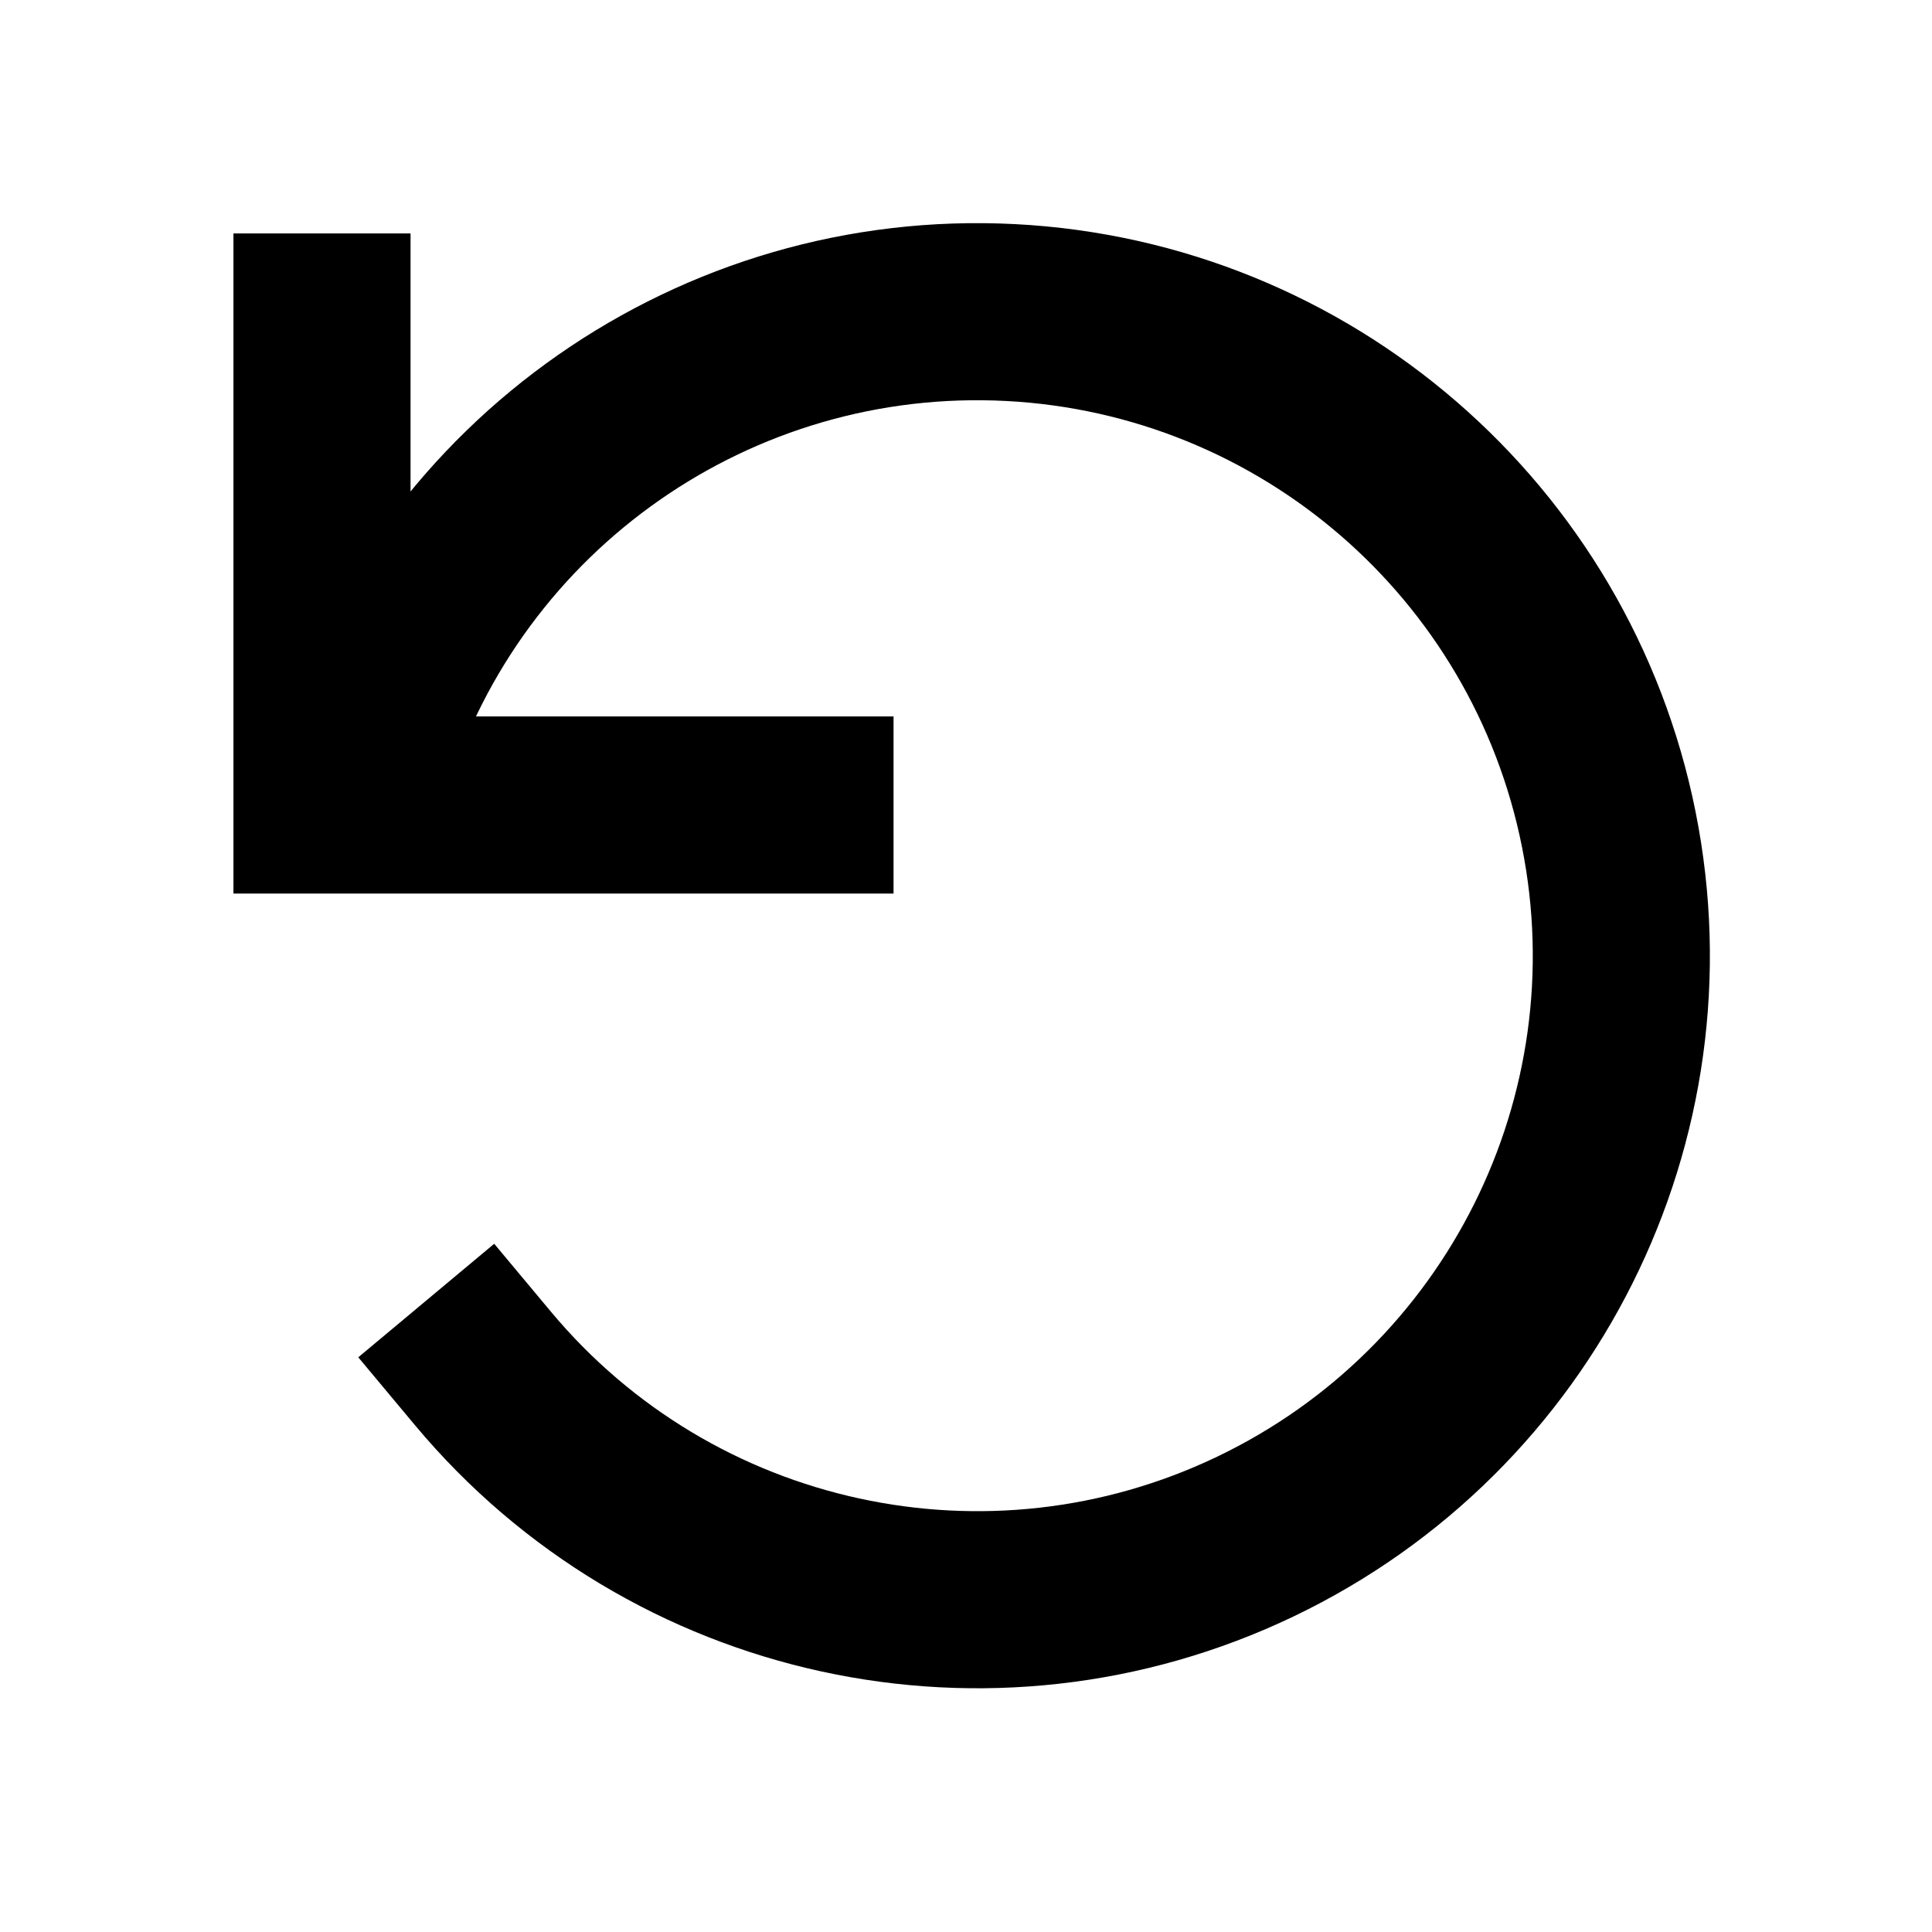
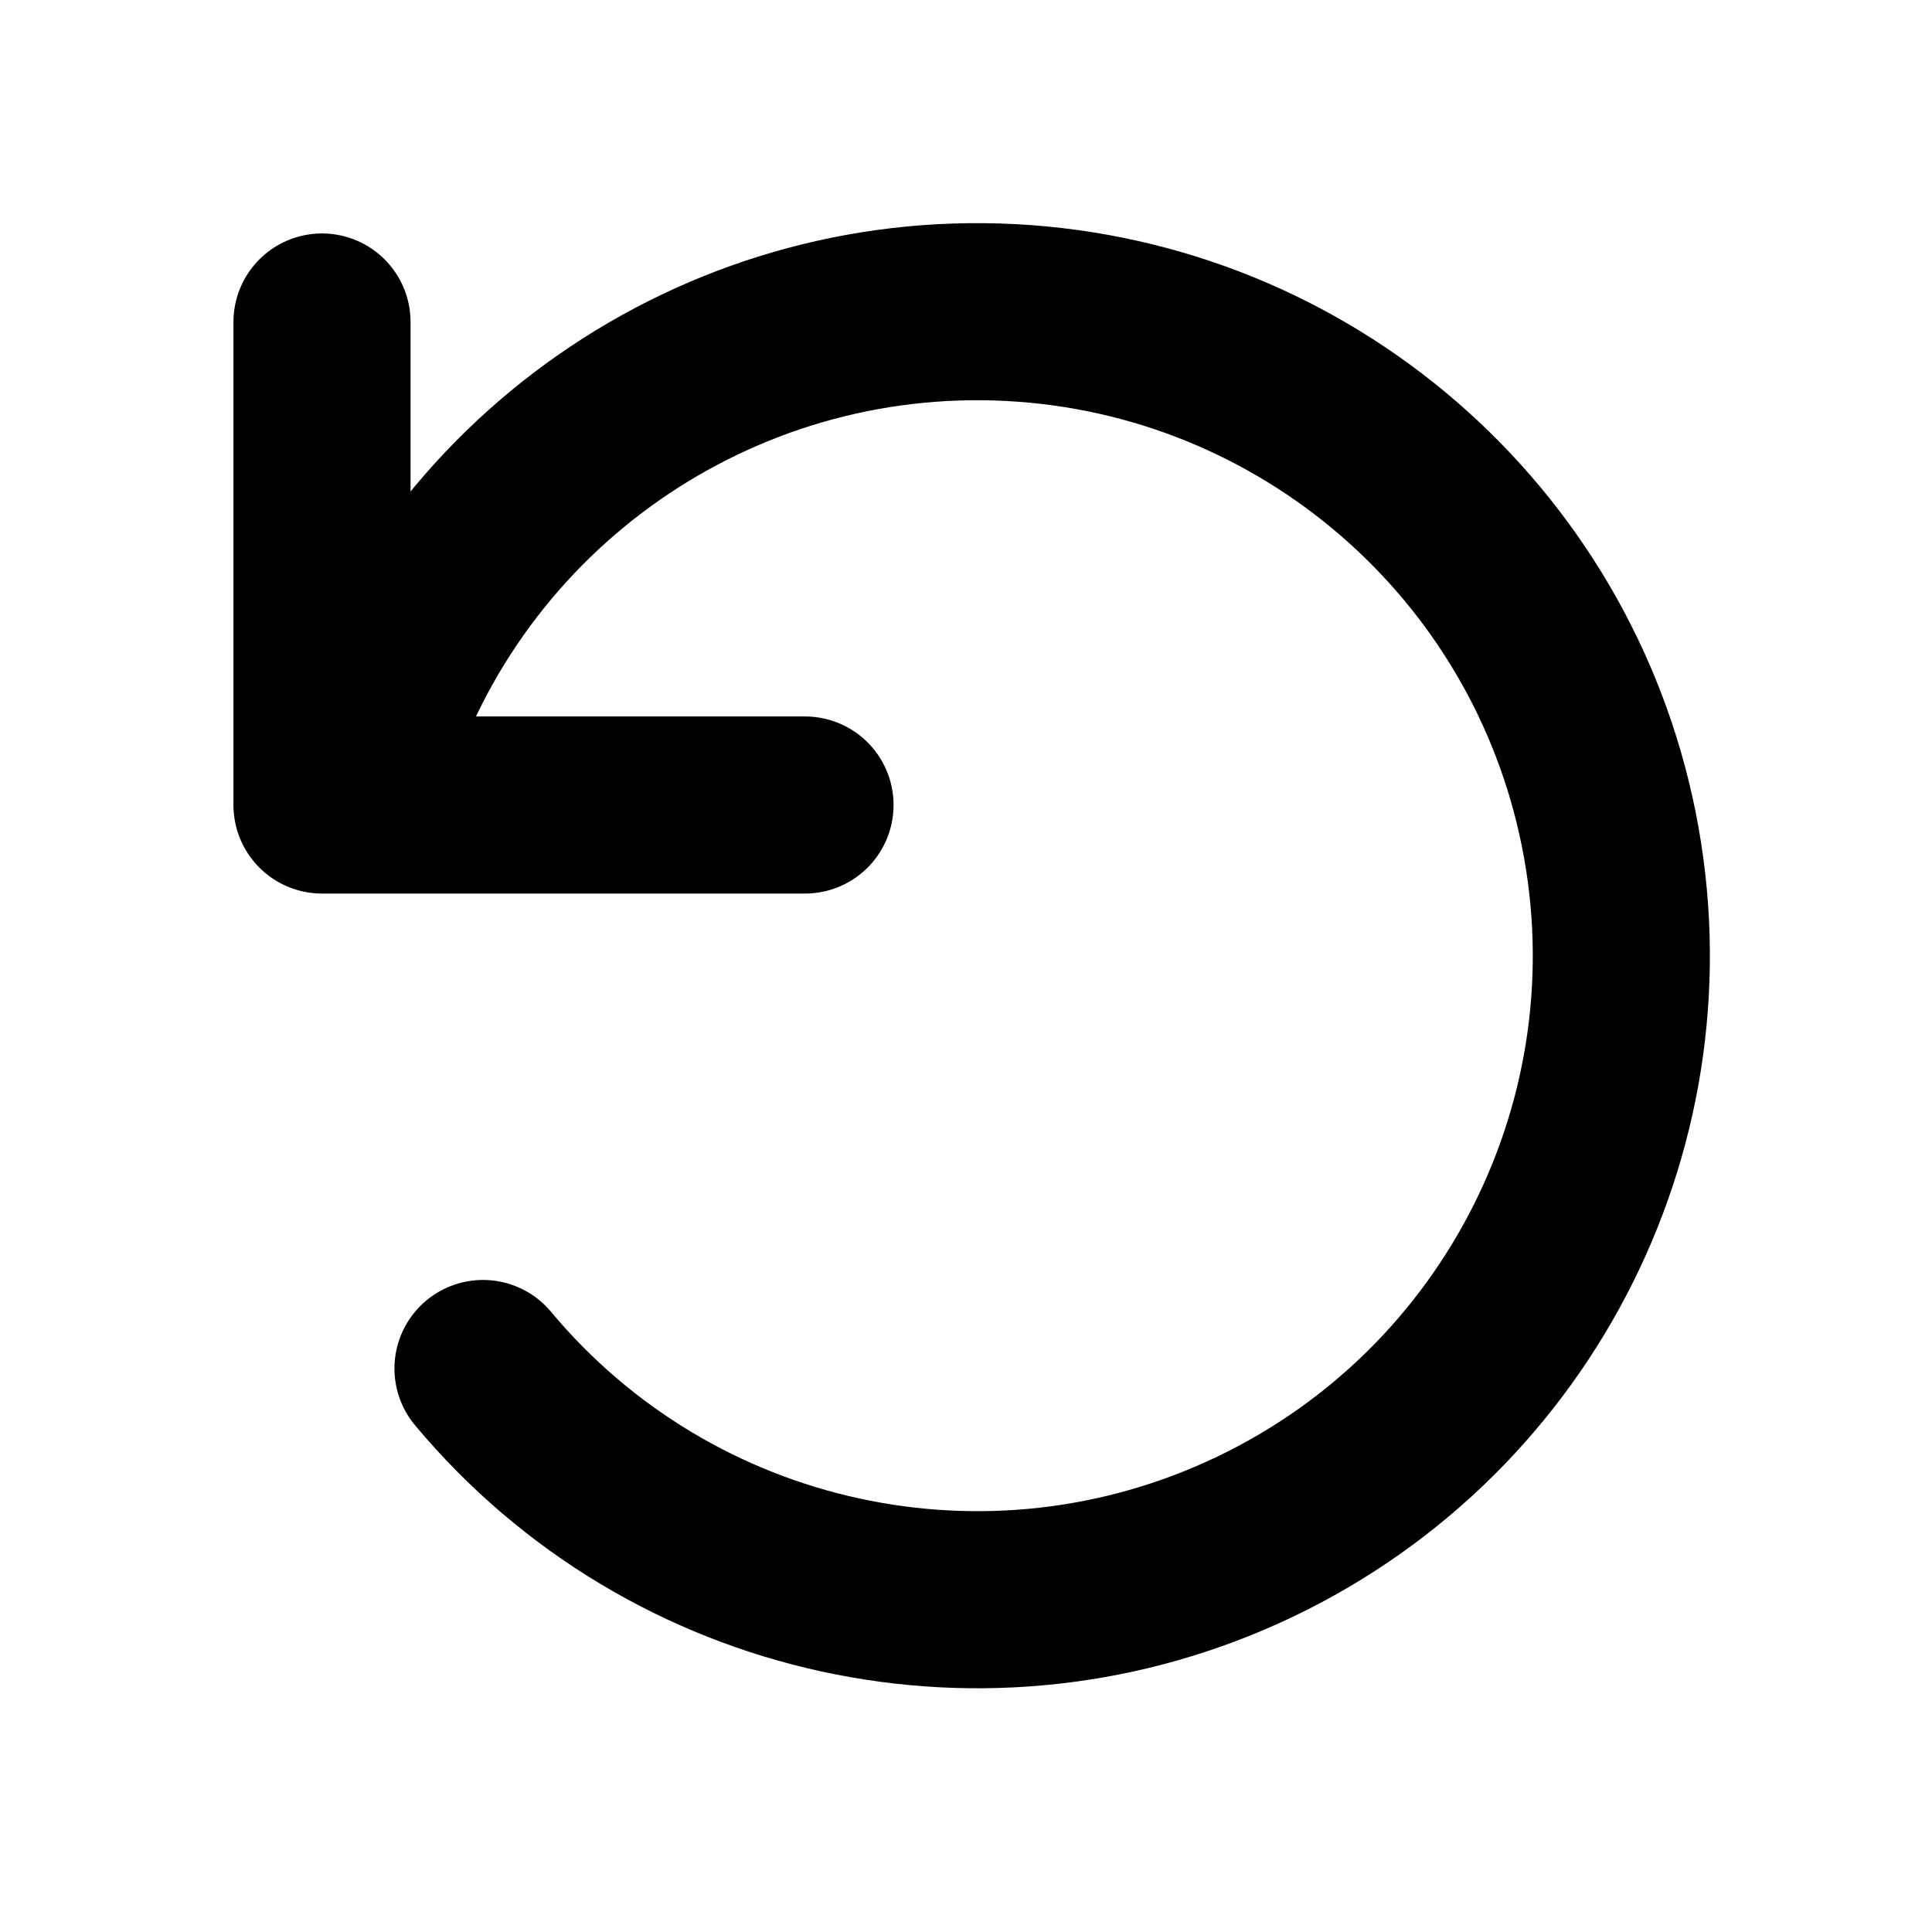
<svg xmlns="http://www.w3.org/2000/svg" width="24" height="24" viewBox="0 0 24 24">
-   <path d="M4 4 V10 H10 M4.5 9.5 A8 8 0 1 1 6 17" fill="none" stroke="#000000" stroke-width="2.2" stroke-linecap="square" stroke-linejoin="miter" />
+   <path d="M4 4 V10 H10 M4.5 9.5 A8 8 0 1 1 6 17" fill="none" stroke="#000000" stroke-width="2.2" stroke-linecap="round" stroke-linejoin="round" />
</svg>
